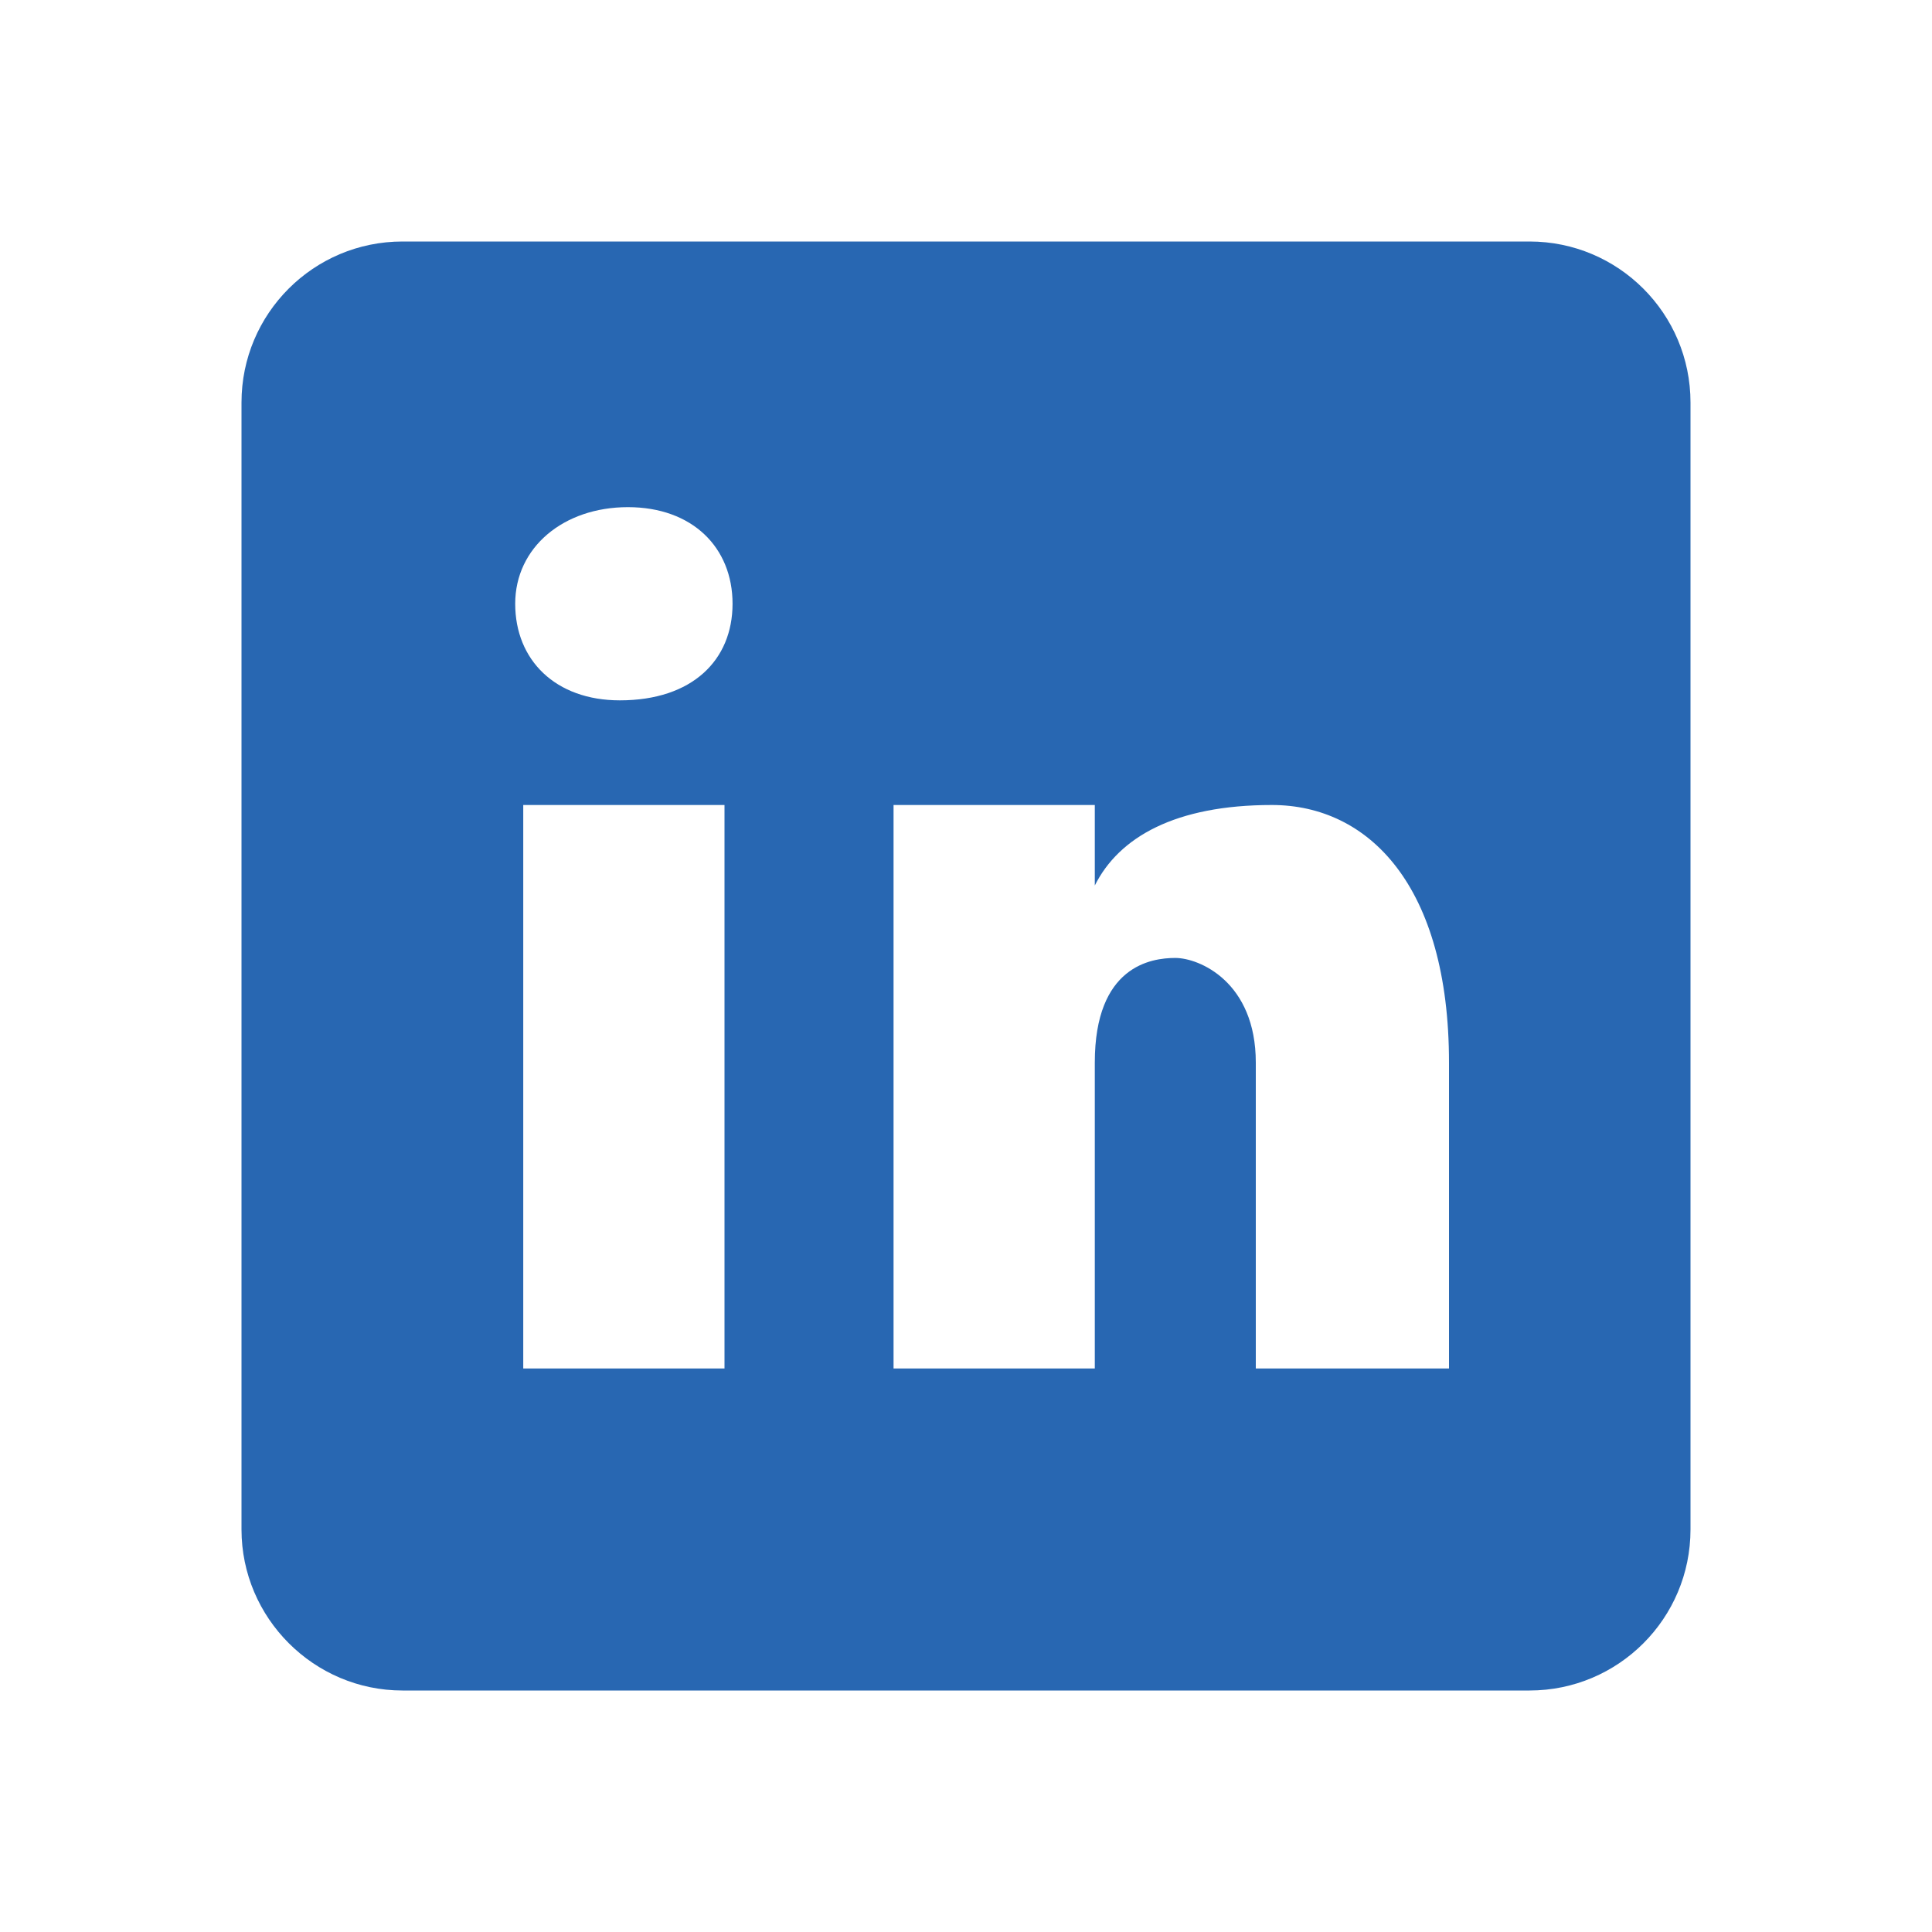
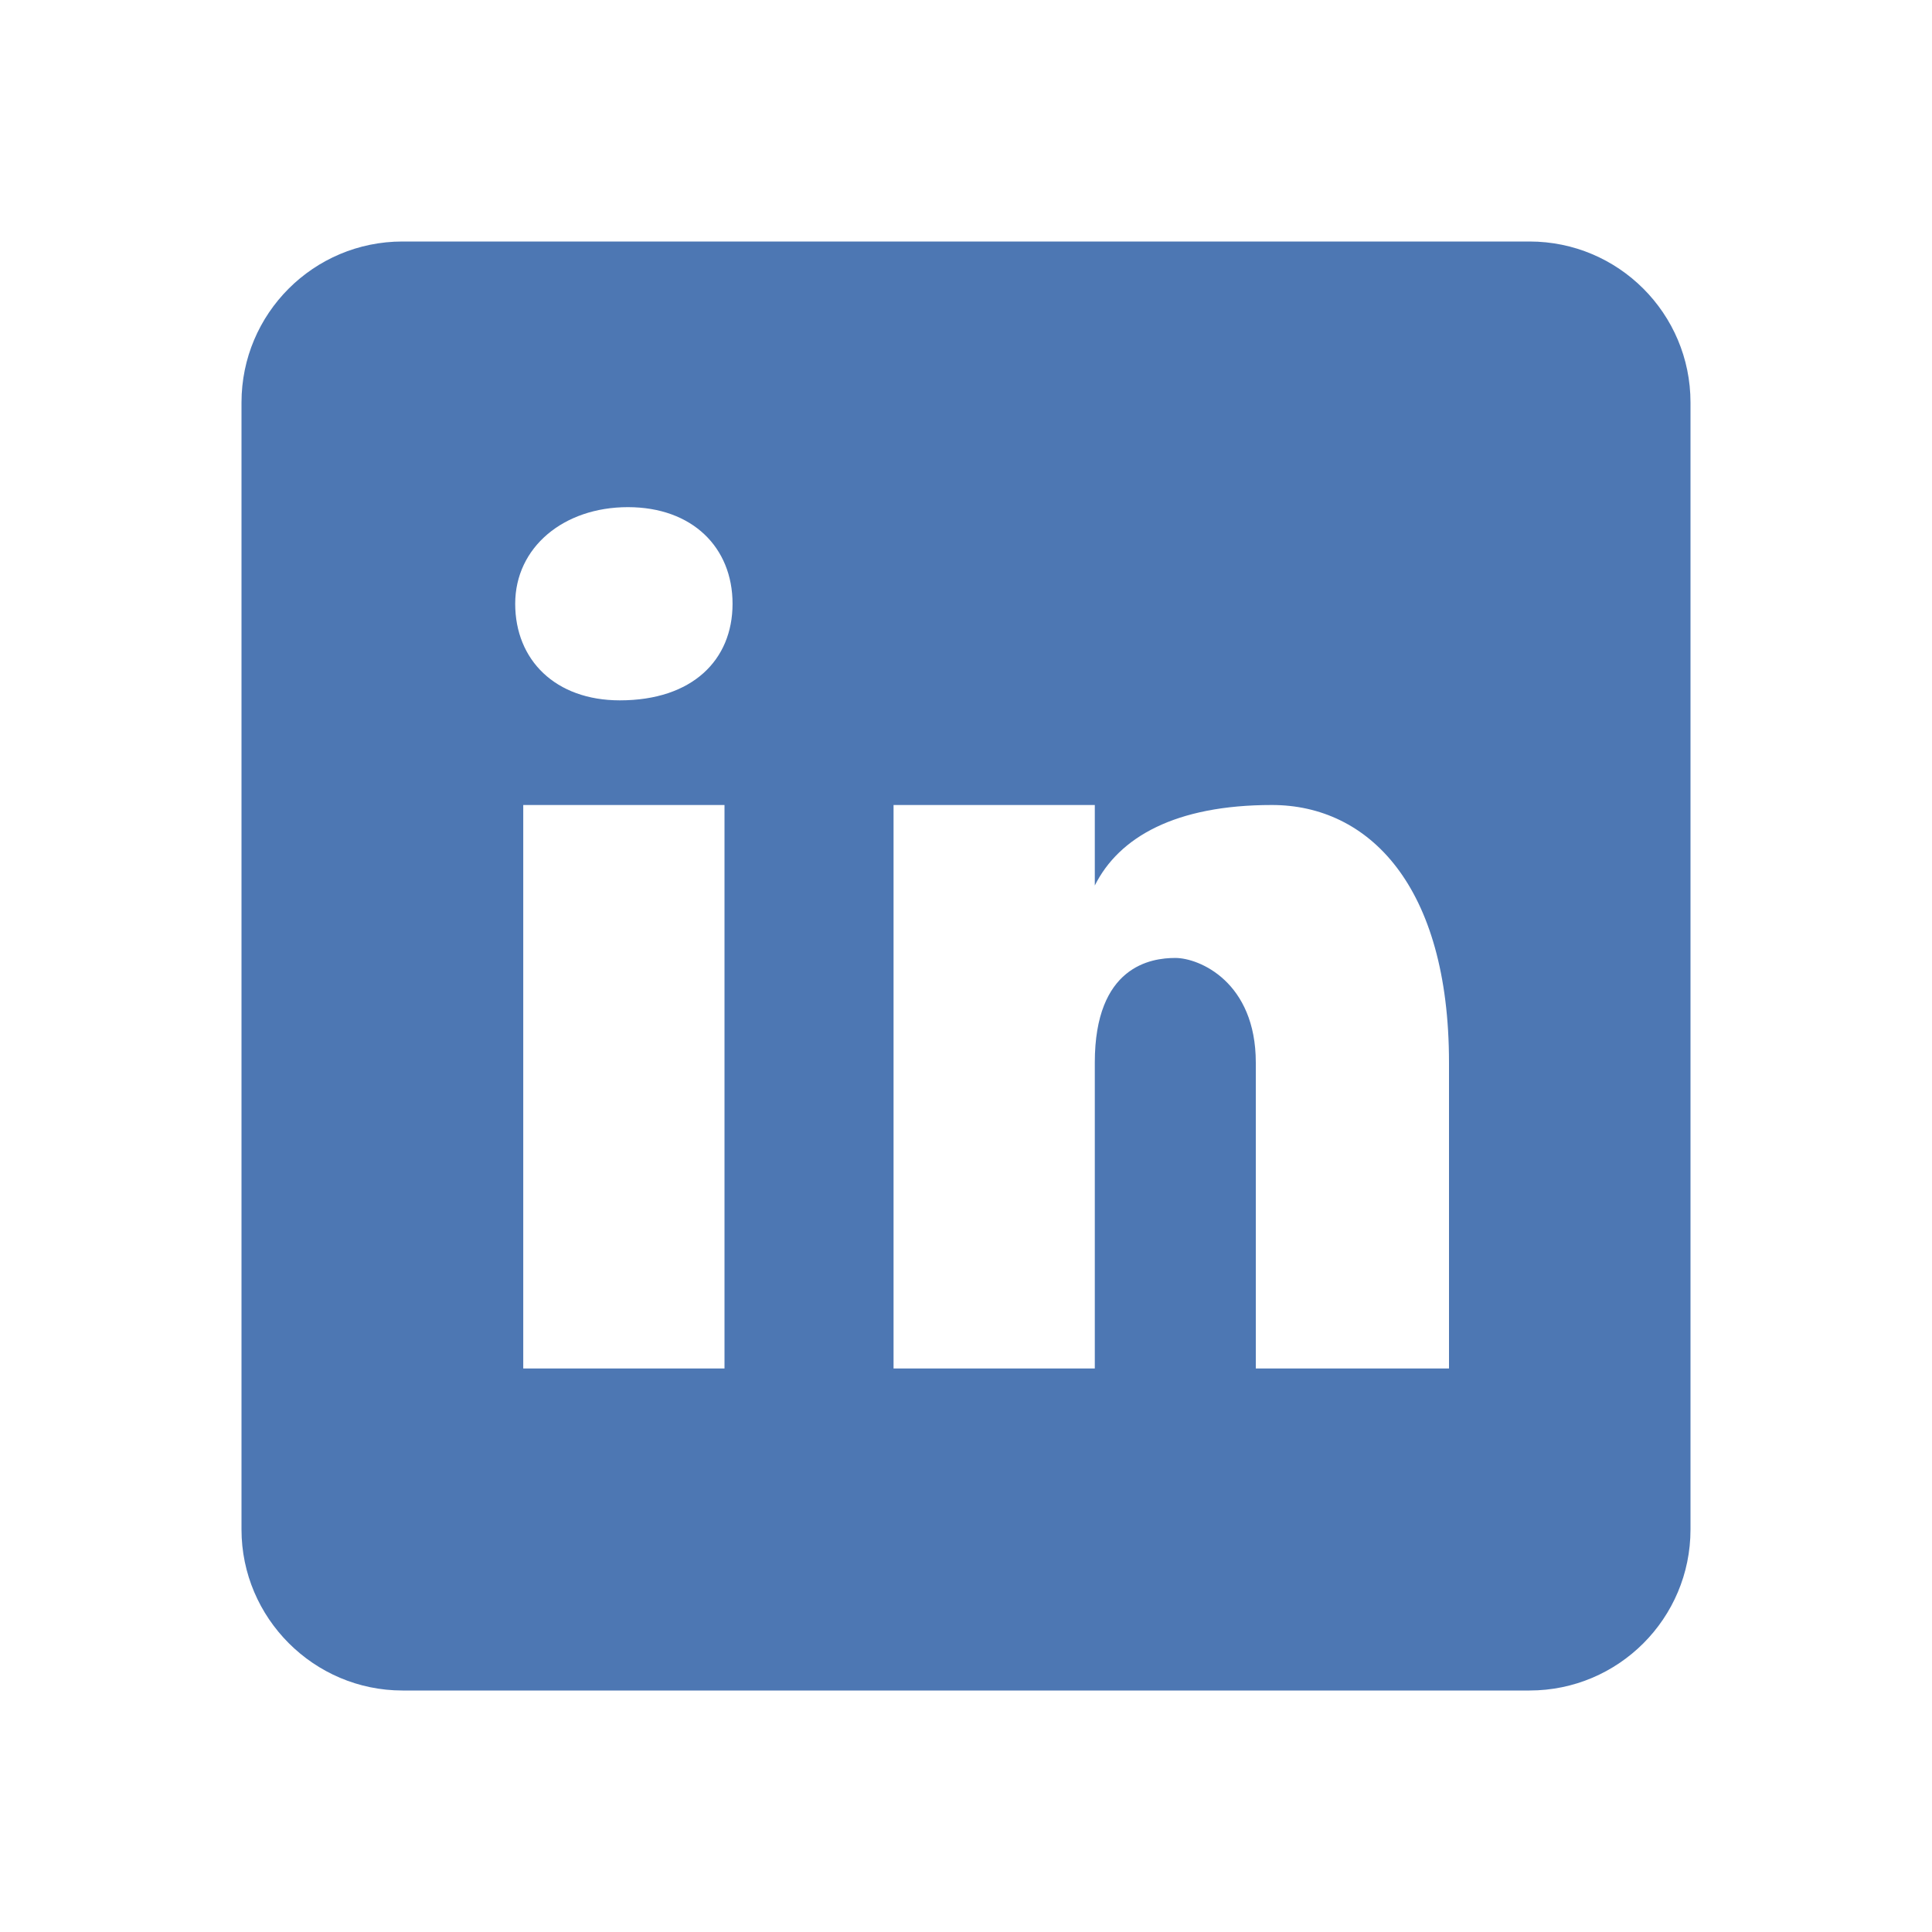
- <svg xmlns="http://www.w3.org/2000/svg" width="35" viewBox="0 0 24 24" fill="#2867B2">
+ <svg xmlns="http://www.w3.org/2000/svg" width="35" viewBox="0 0 24 24" fill="#4d77b3">
  <path d="M19 3H5a2 2 0 0 0-2 2v14c0 1.1.9 2 2 2h14a2 2 0 0 0 2-2V5a2 2 0 0 0-2-2zM9 17H6.5v-7H9v7zM7.7 8.7c-.8 0-1.3-.5-1.3-1.2S7 6.3 7.8 6.3c.8 0 1.3.5 1.3 1.2s-.5 1.2-1.4 1.2zM18 17h-2.4v-3.8c0-1-.7-1.3-1-1.3s-1 .1-1 1.3V17h-2.5v-7h2.5v1c.3-.6 1-1 2.2-1 1.2 0 2.2 1 2.2 3.2V17z" />
</svg>
